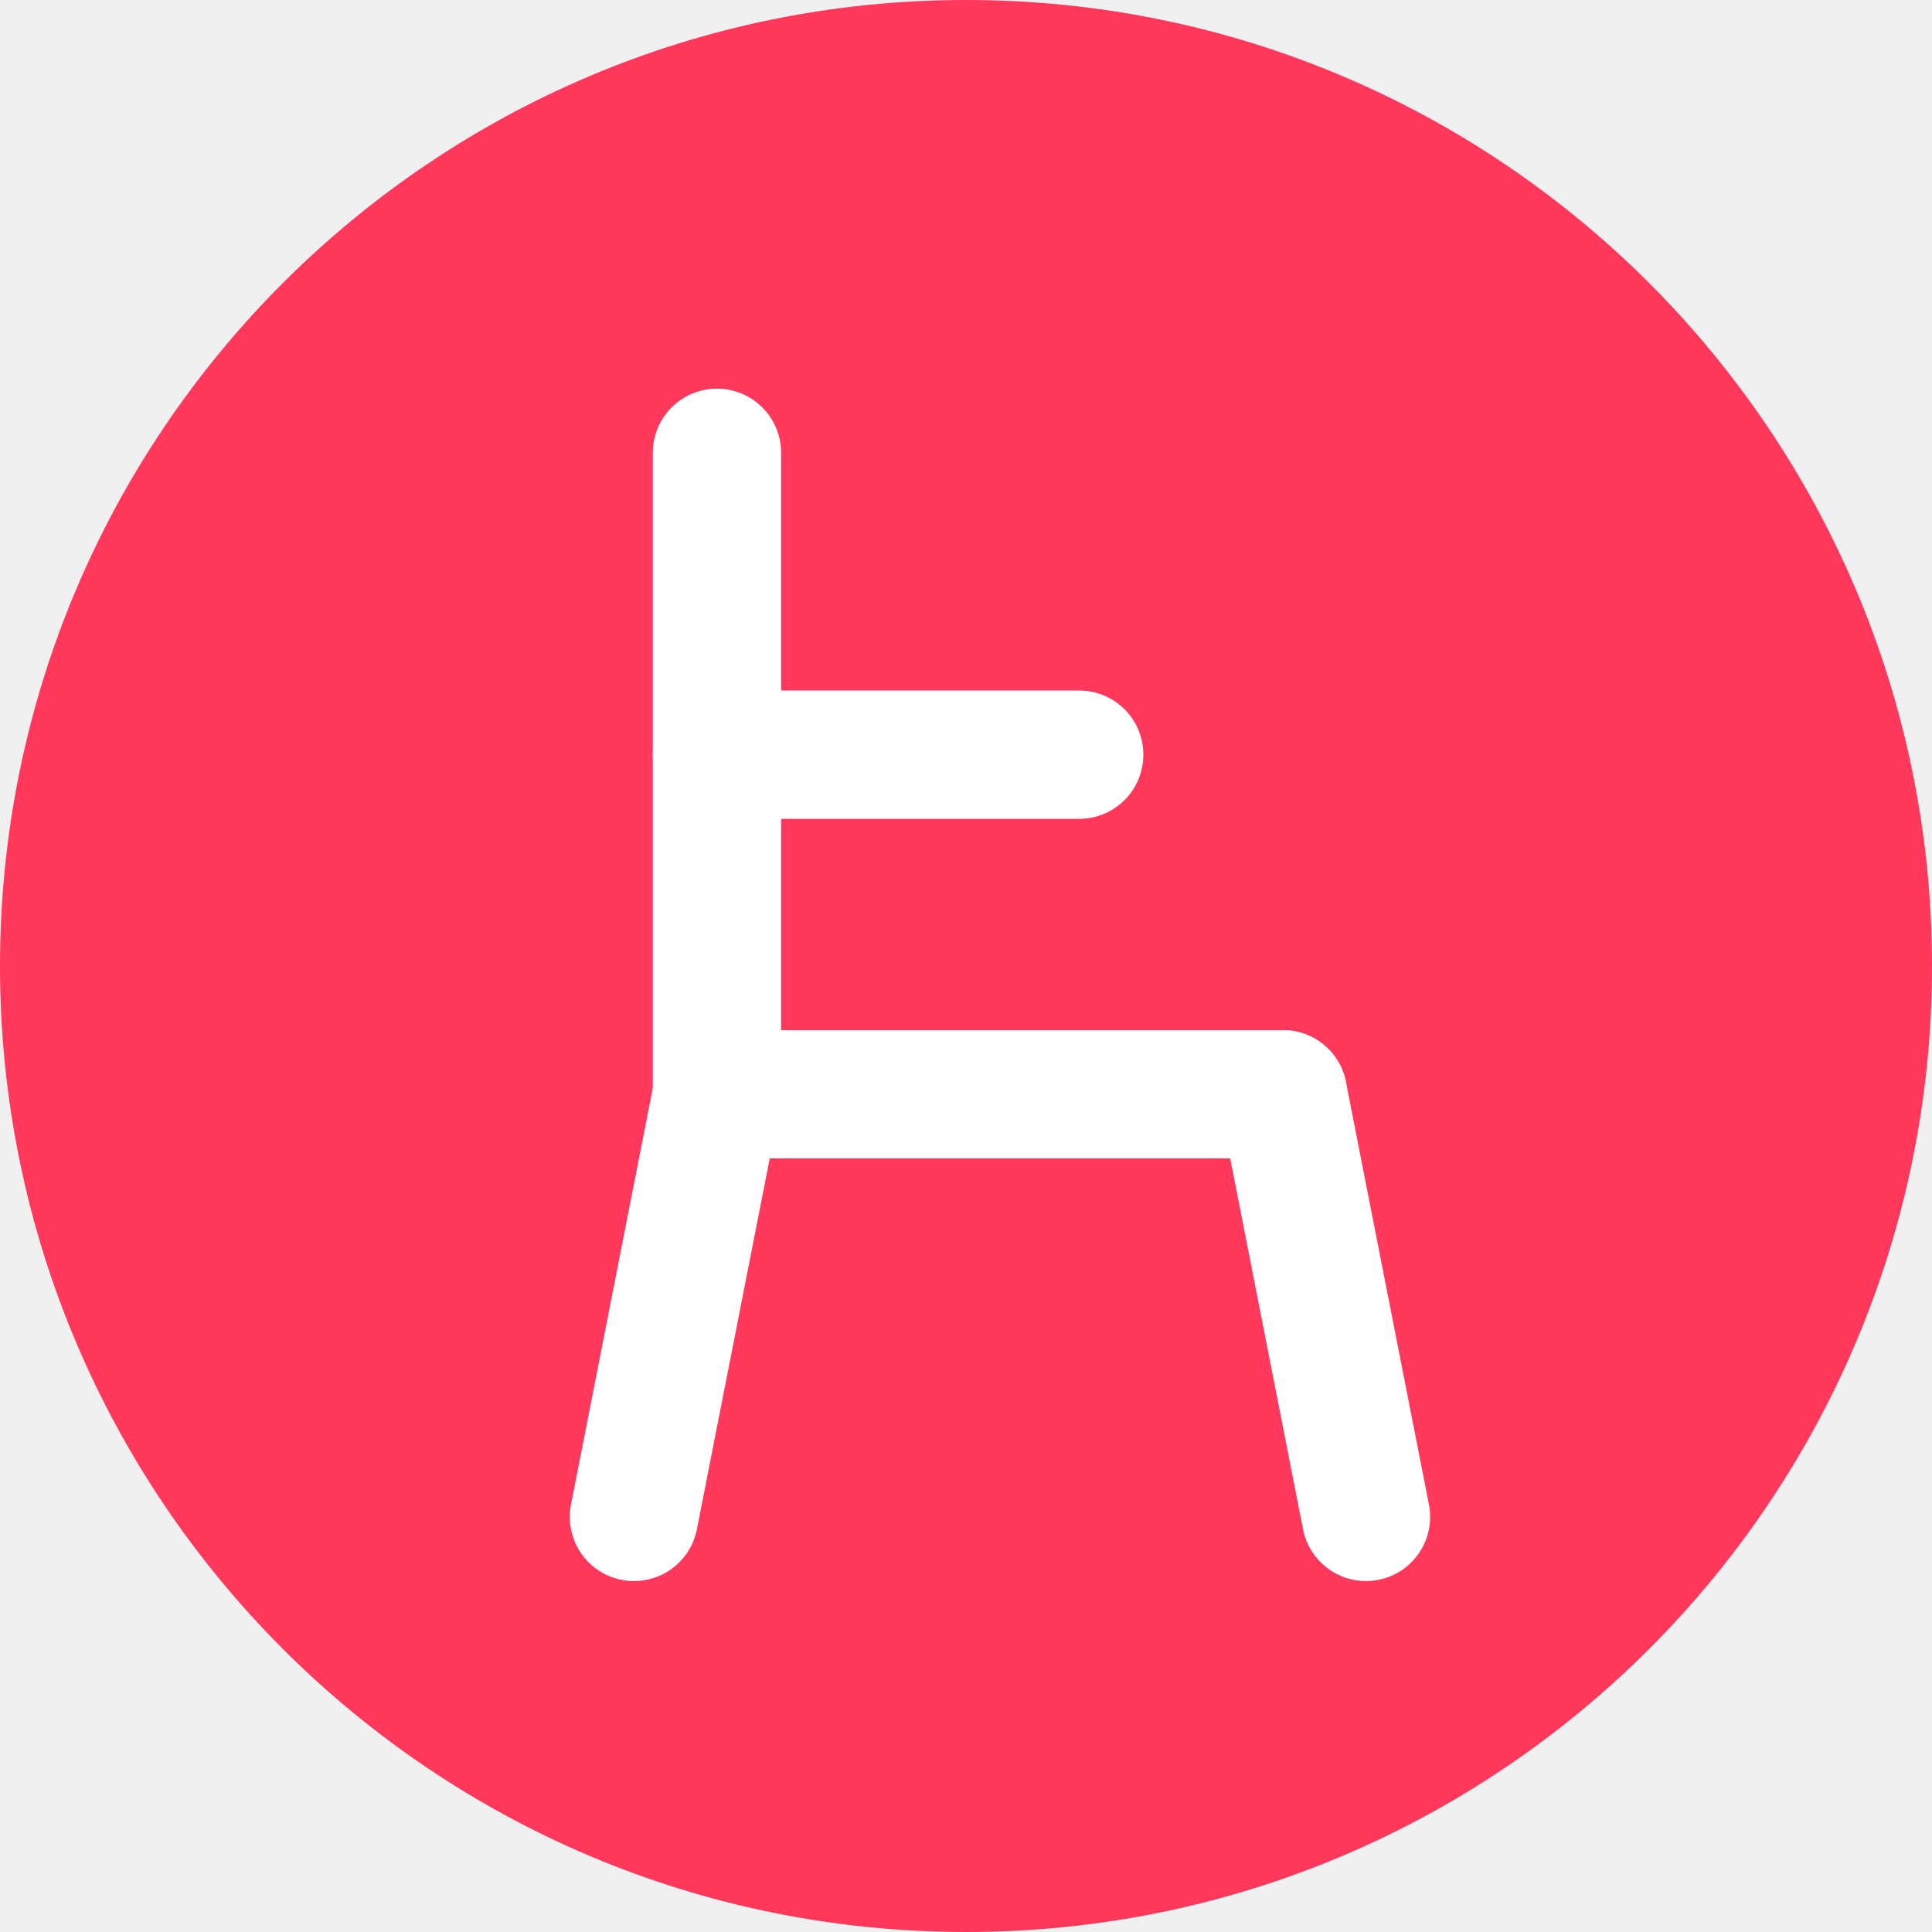
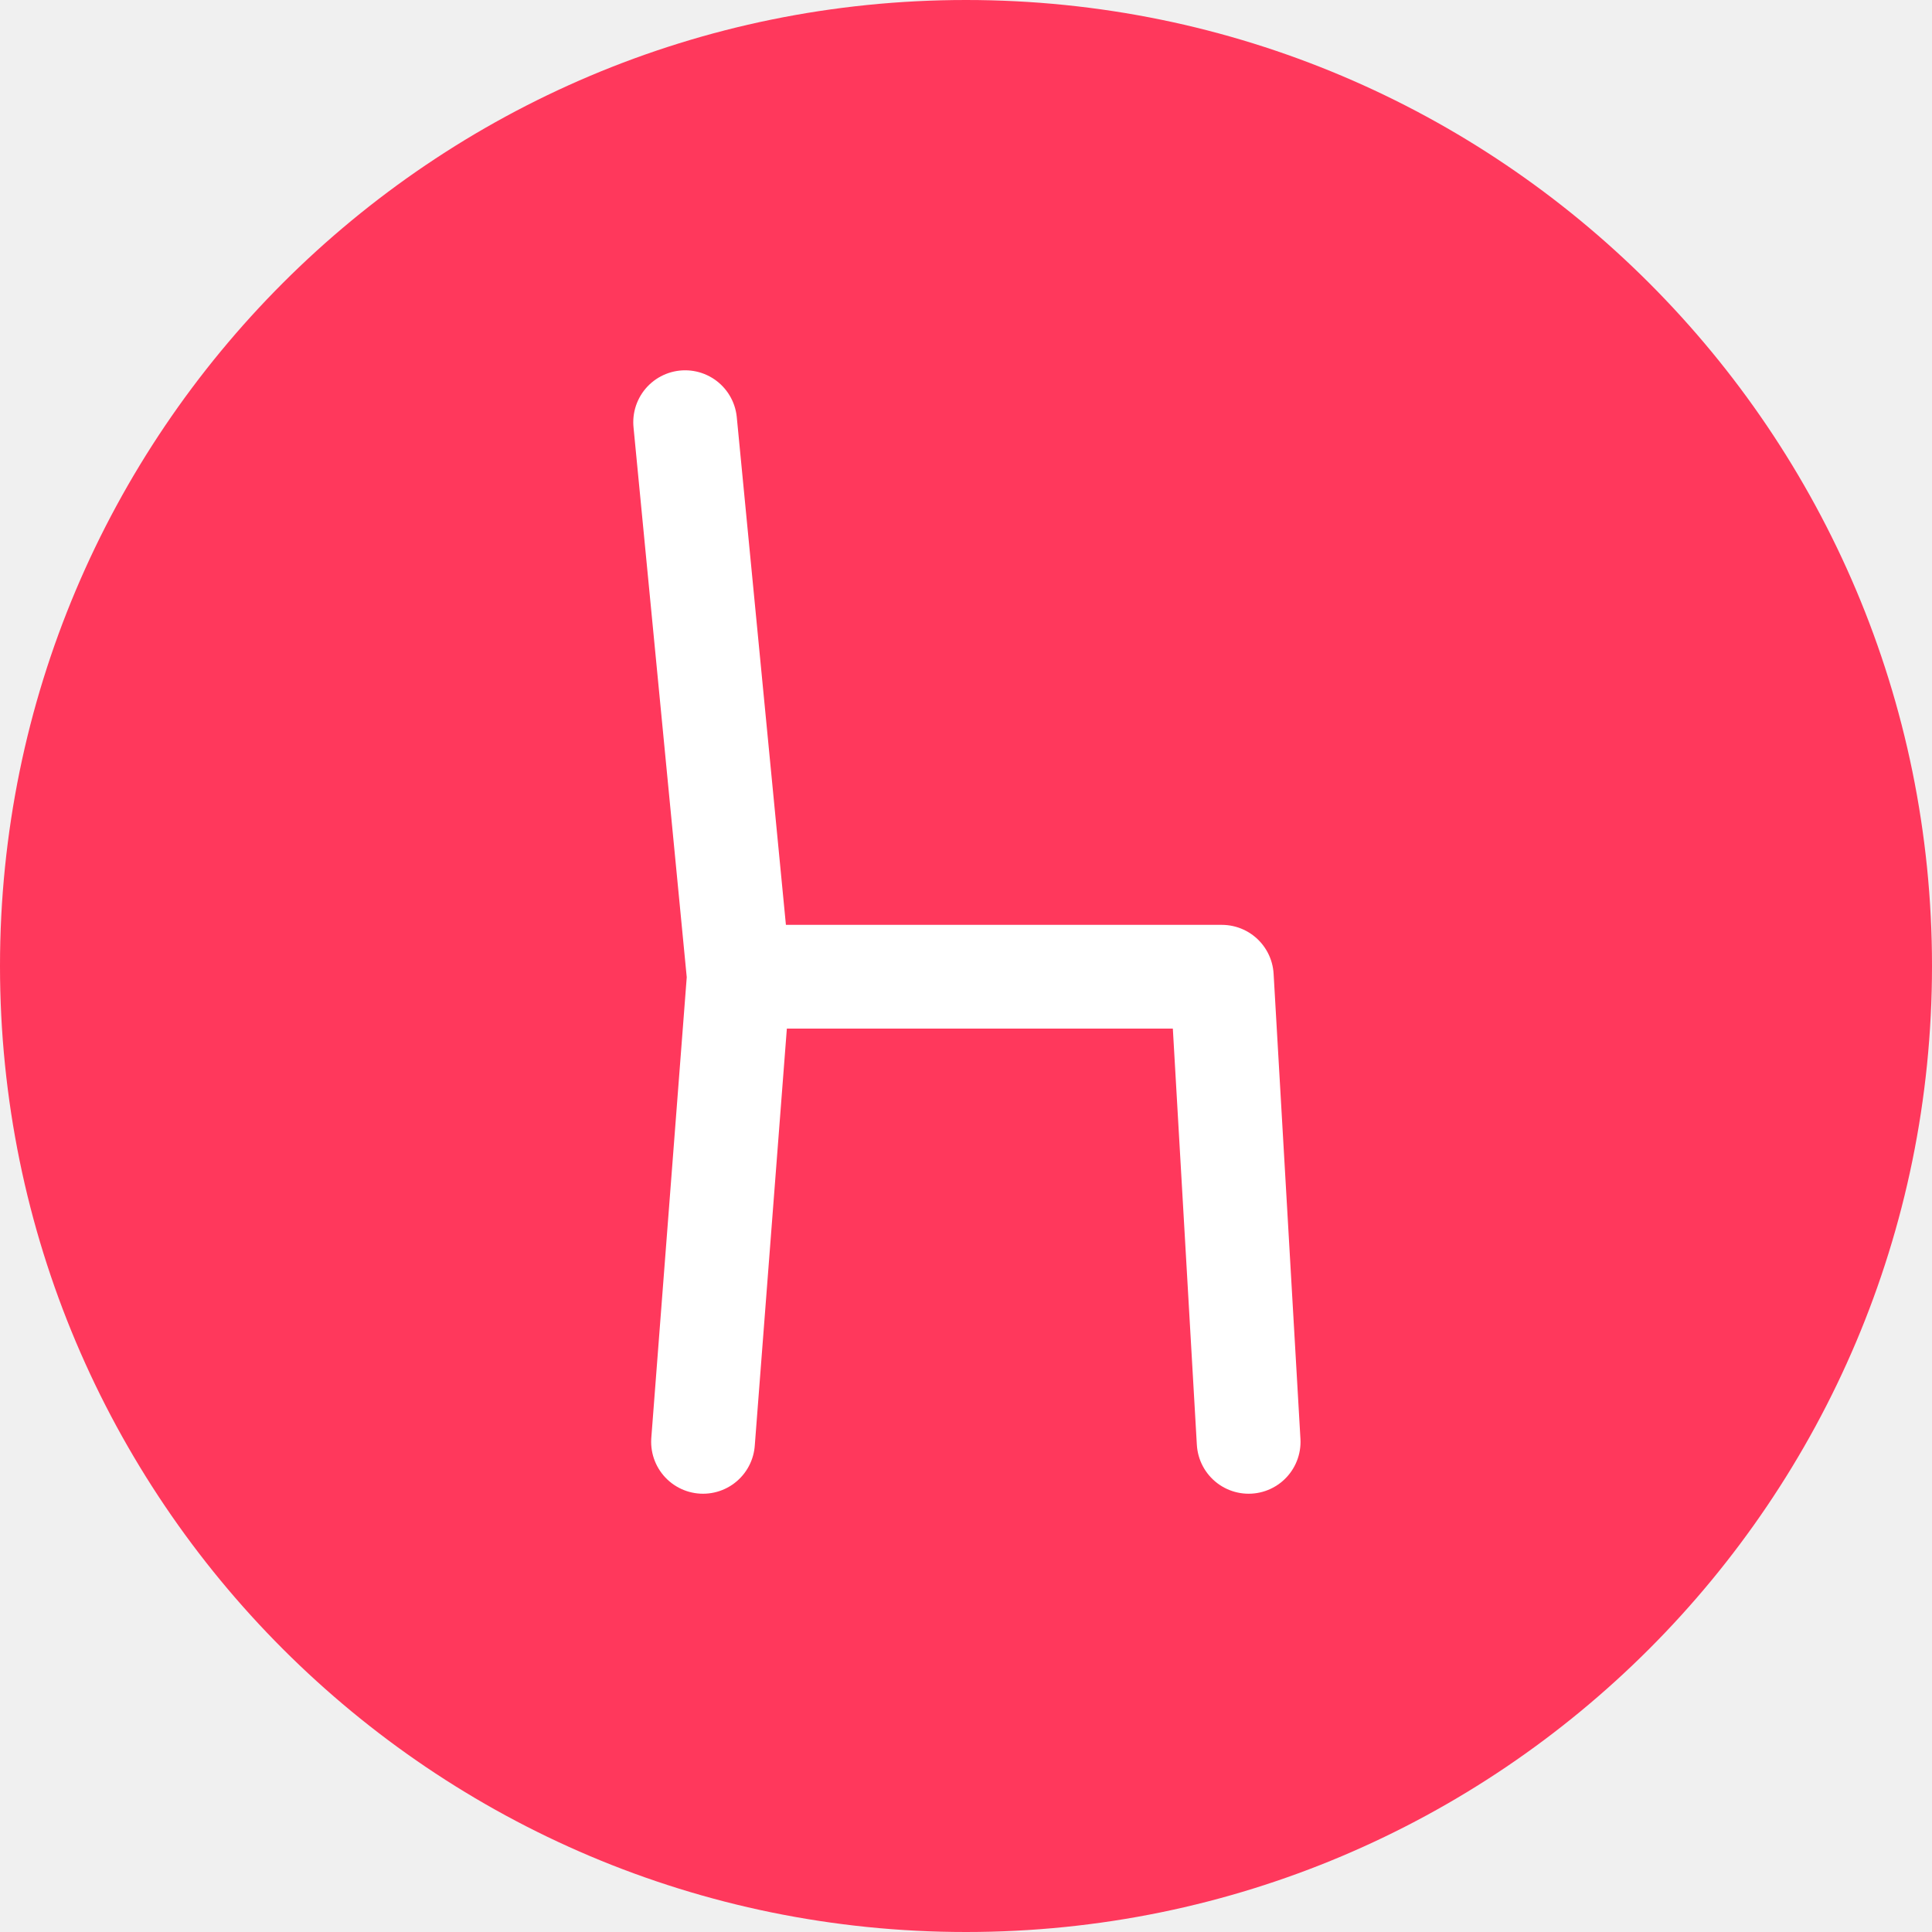
- <svg xmlns="http://www.w3.org/2000/svg" viewBox="0 0 512 512">
-   <circle cx="256" cy="256" r="256" fill="#FF385C" />
-   <g fill="none" stroke="#fff" stroke-width="34" stroke-linecap="round" stroke-linejoin="round">
-     <path d="M190 120v170h150" />
-     <path d="M190 290l-22 112M340 290l22 112" />
-     <path d="M190 200h96" />
+ <svg xmlns="http://www.w3.org/2000/svg" viewBox="0 0 1080 1080">
+   <circle cx="540" cy="540" r="540" fill="#FF385C" />
+   <g transform="translate(0 4)">
+     <path d="M383 232 L413 542 L683 542 M413 542 L393 802 M683 542 L698 802" fill="none" stroke="#fff" stroke-width="58" stroke-linecap="round" stroke-linejoin="round" />
  </g>
</svg>
